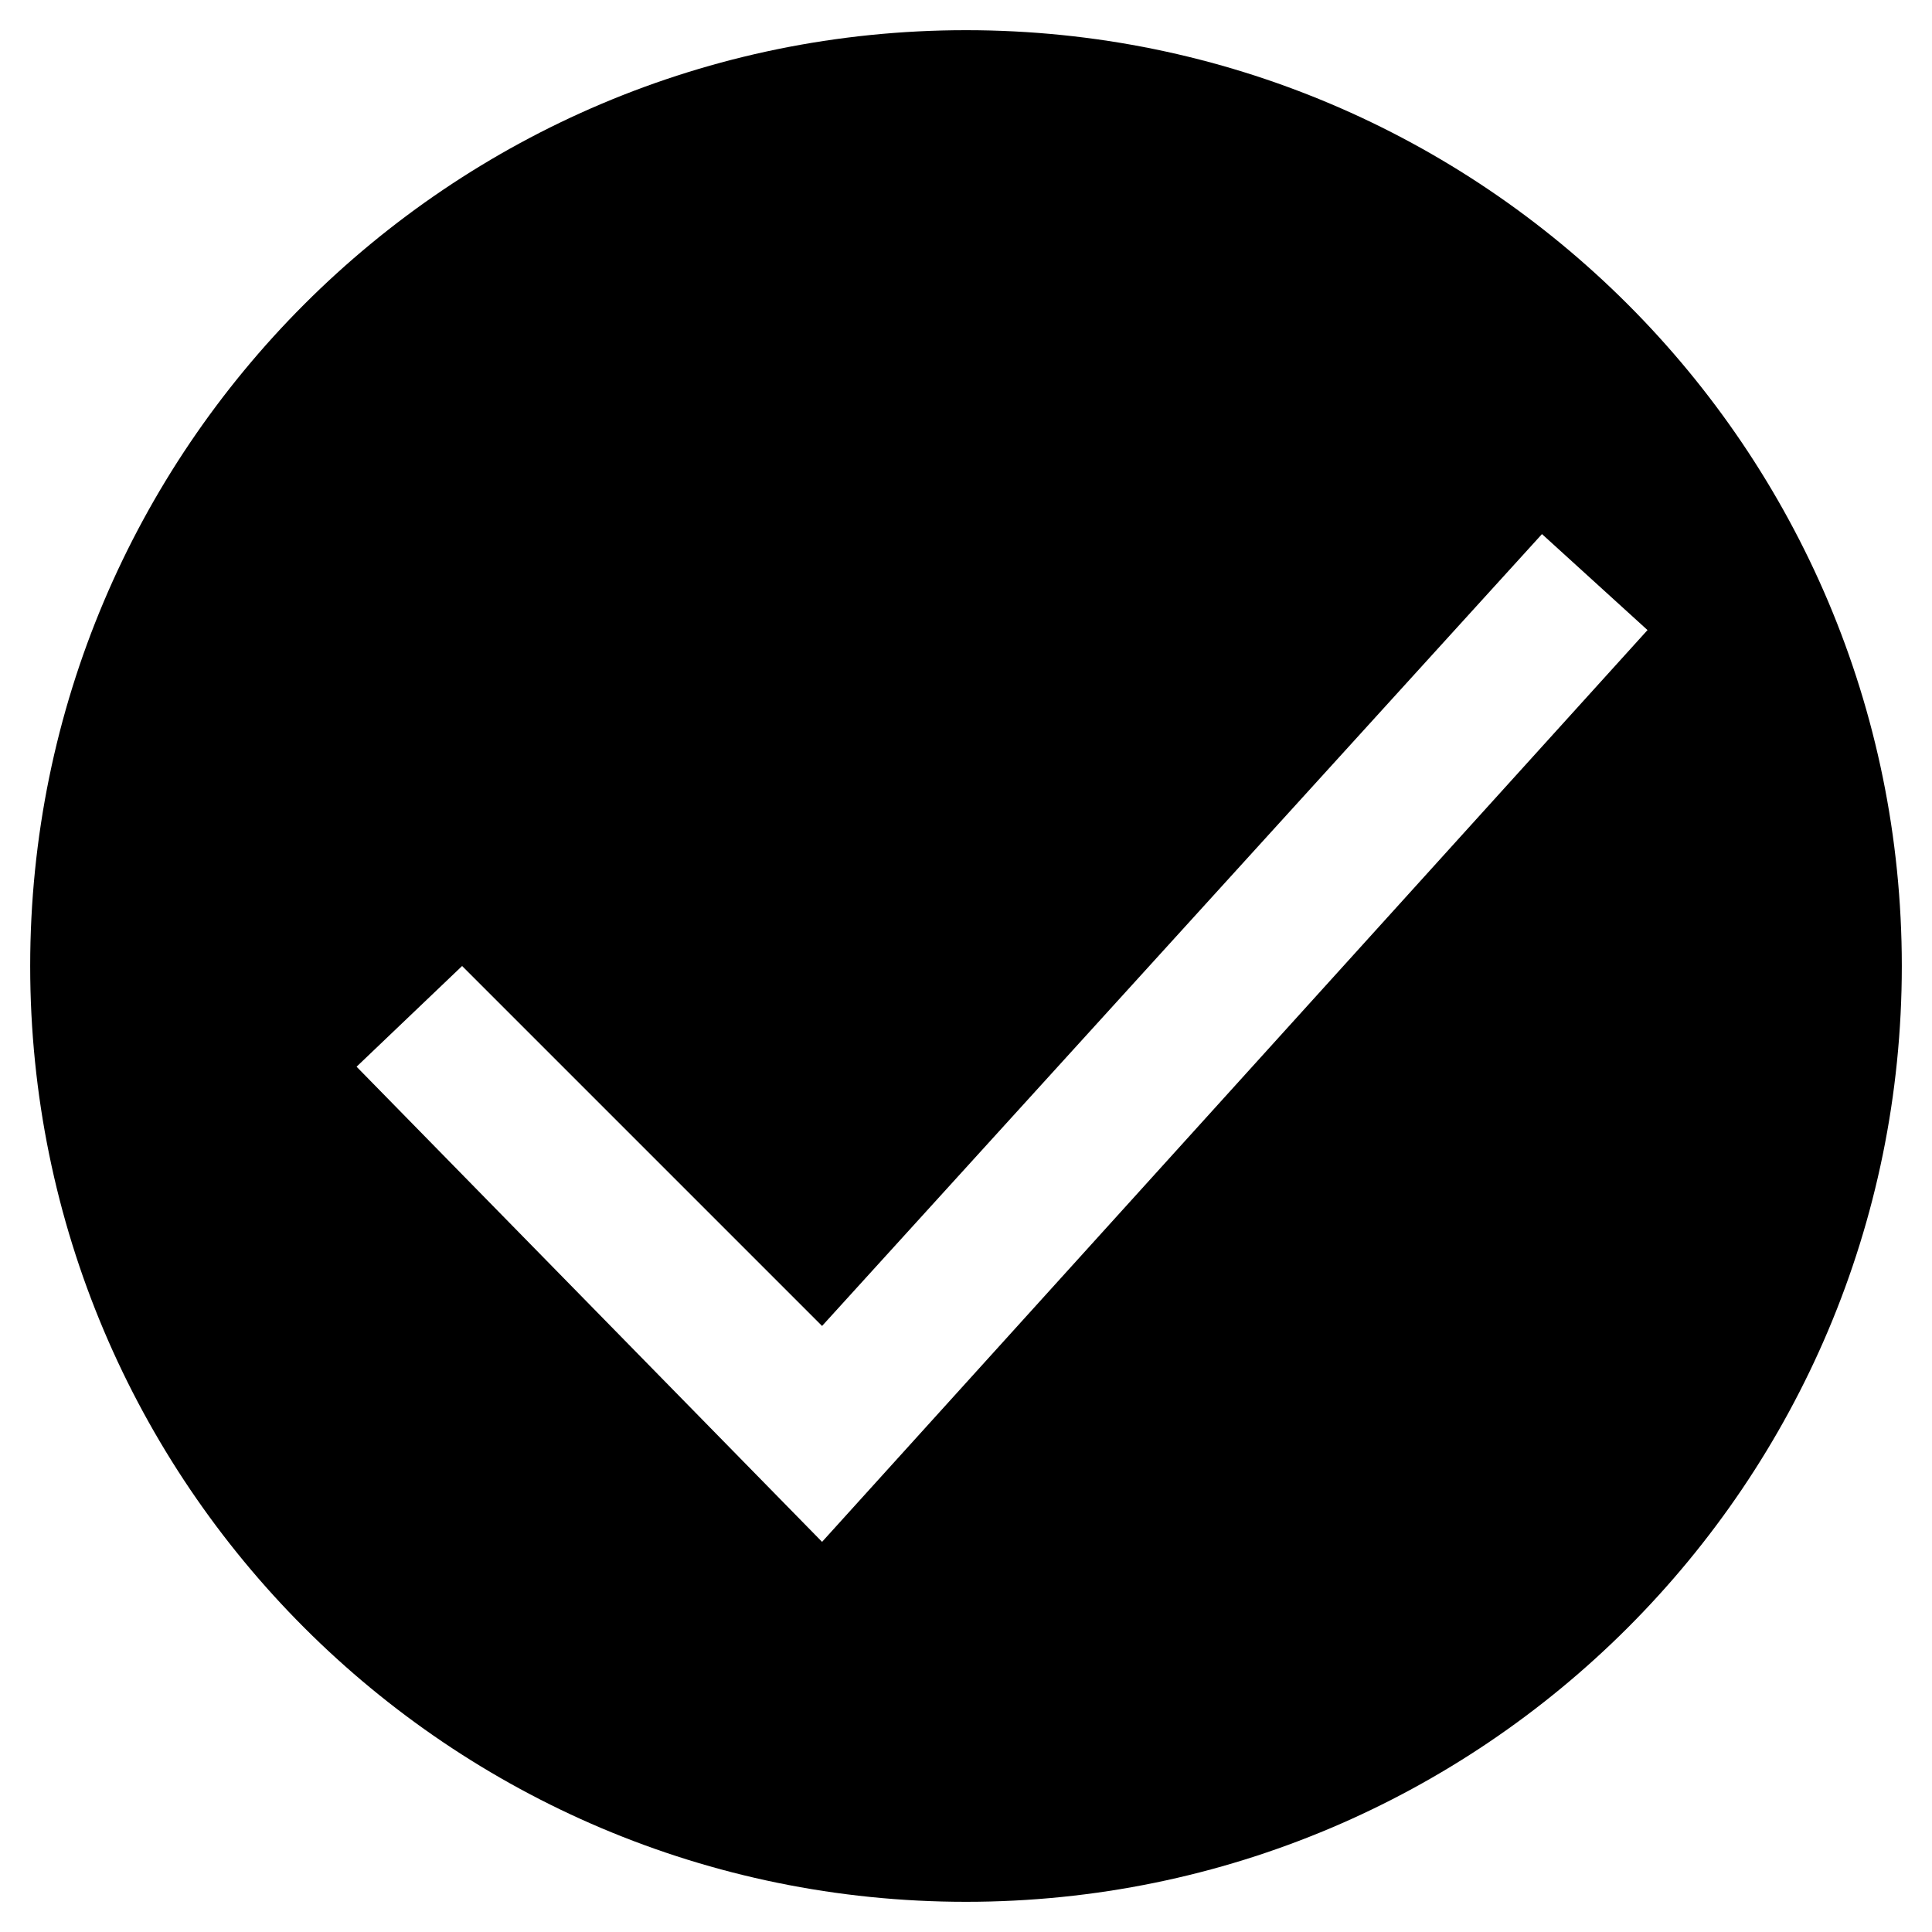
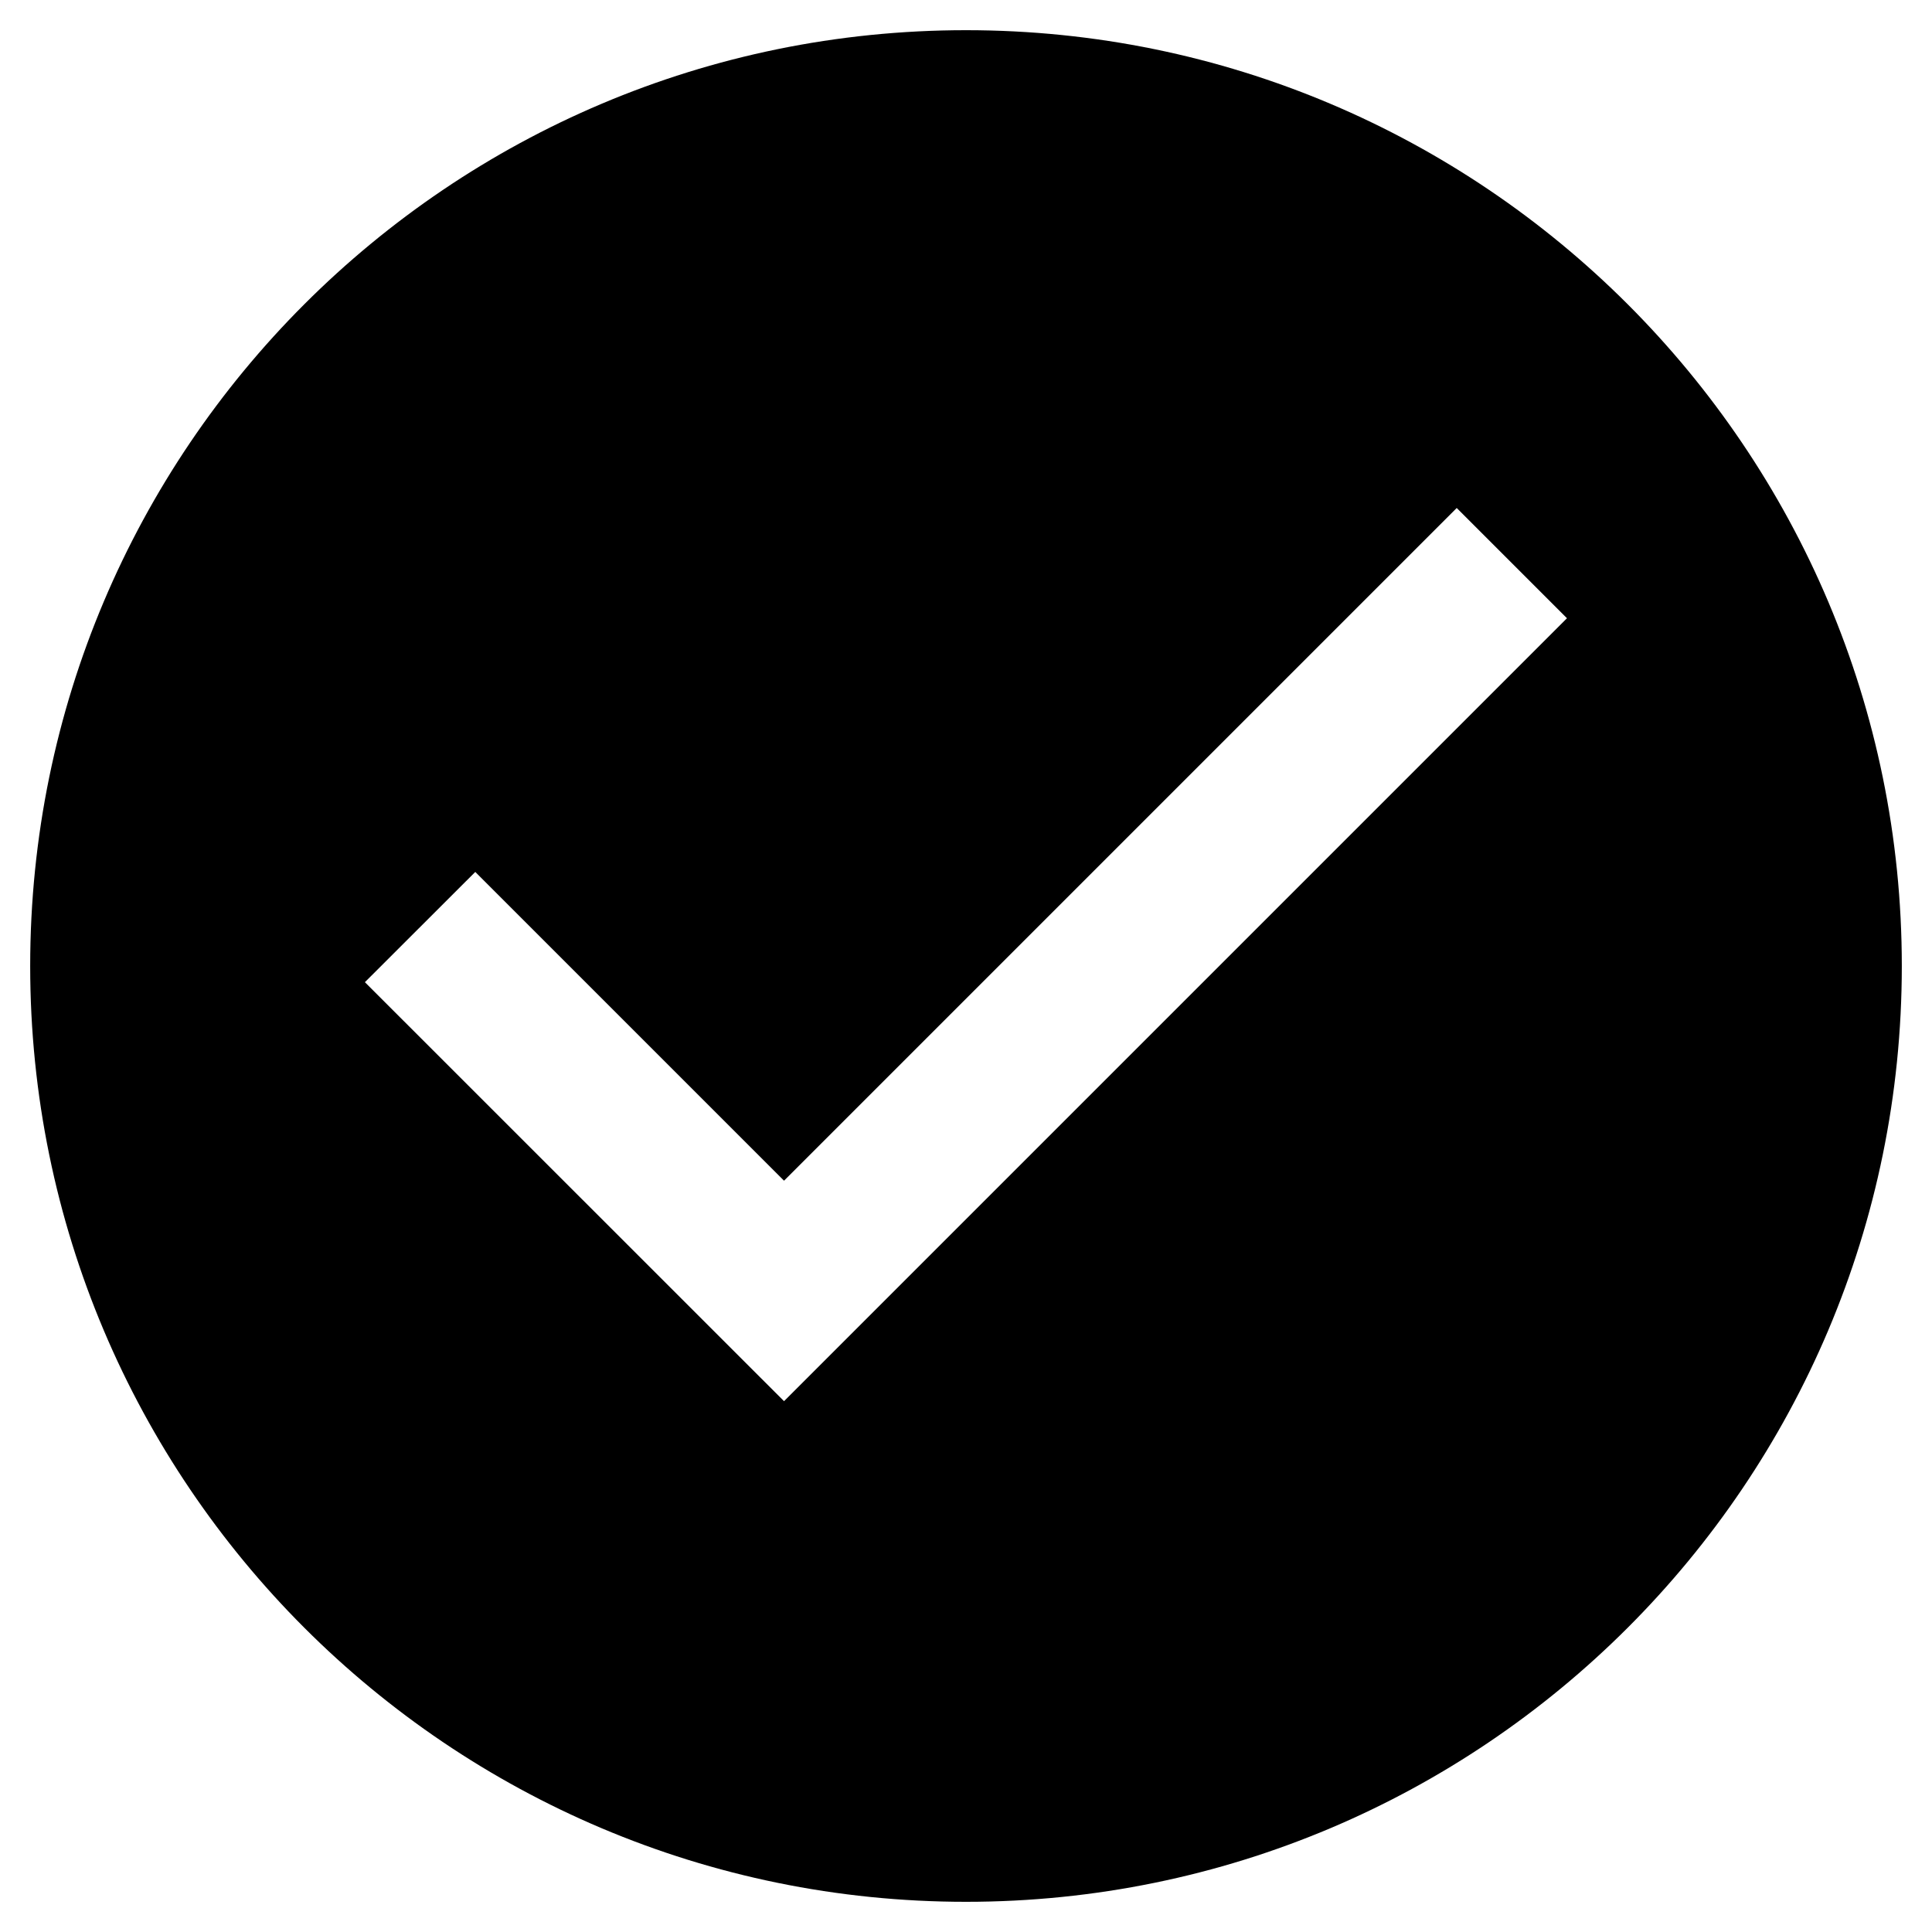
<svg xmlns="http://www.w3.org/2000/svg" width="16" height="16" stroke-width="0.67" viewBox="0 0 16 16">
-   <path fill="currentColor" fill-rule="evenodd" d="M.25 8a7.75 7.75 0 1 0 15.5 0 7.75 7.75 0 1 0-15.5 0m3.577 0 2.981 2.981 5.962-6.558.874.795-6.836 7.551-3.855-3.935Z" />
+   <path fill="currentColor" fill-rule="evenodd" d="M.25 8a7.75 7.75 0 1 0 15.5 0 7.75 7.75 0 1 0-15.5 0m2.772.134 3.471 3.47 6.484-6.484-.913-.913-5.571 5.571-2.557-2.557Z" />
</svg>
